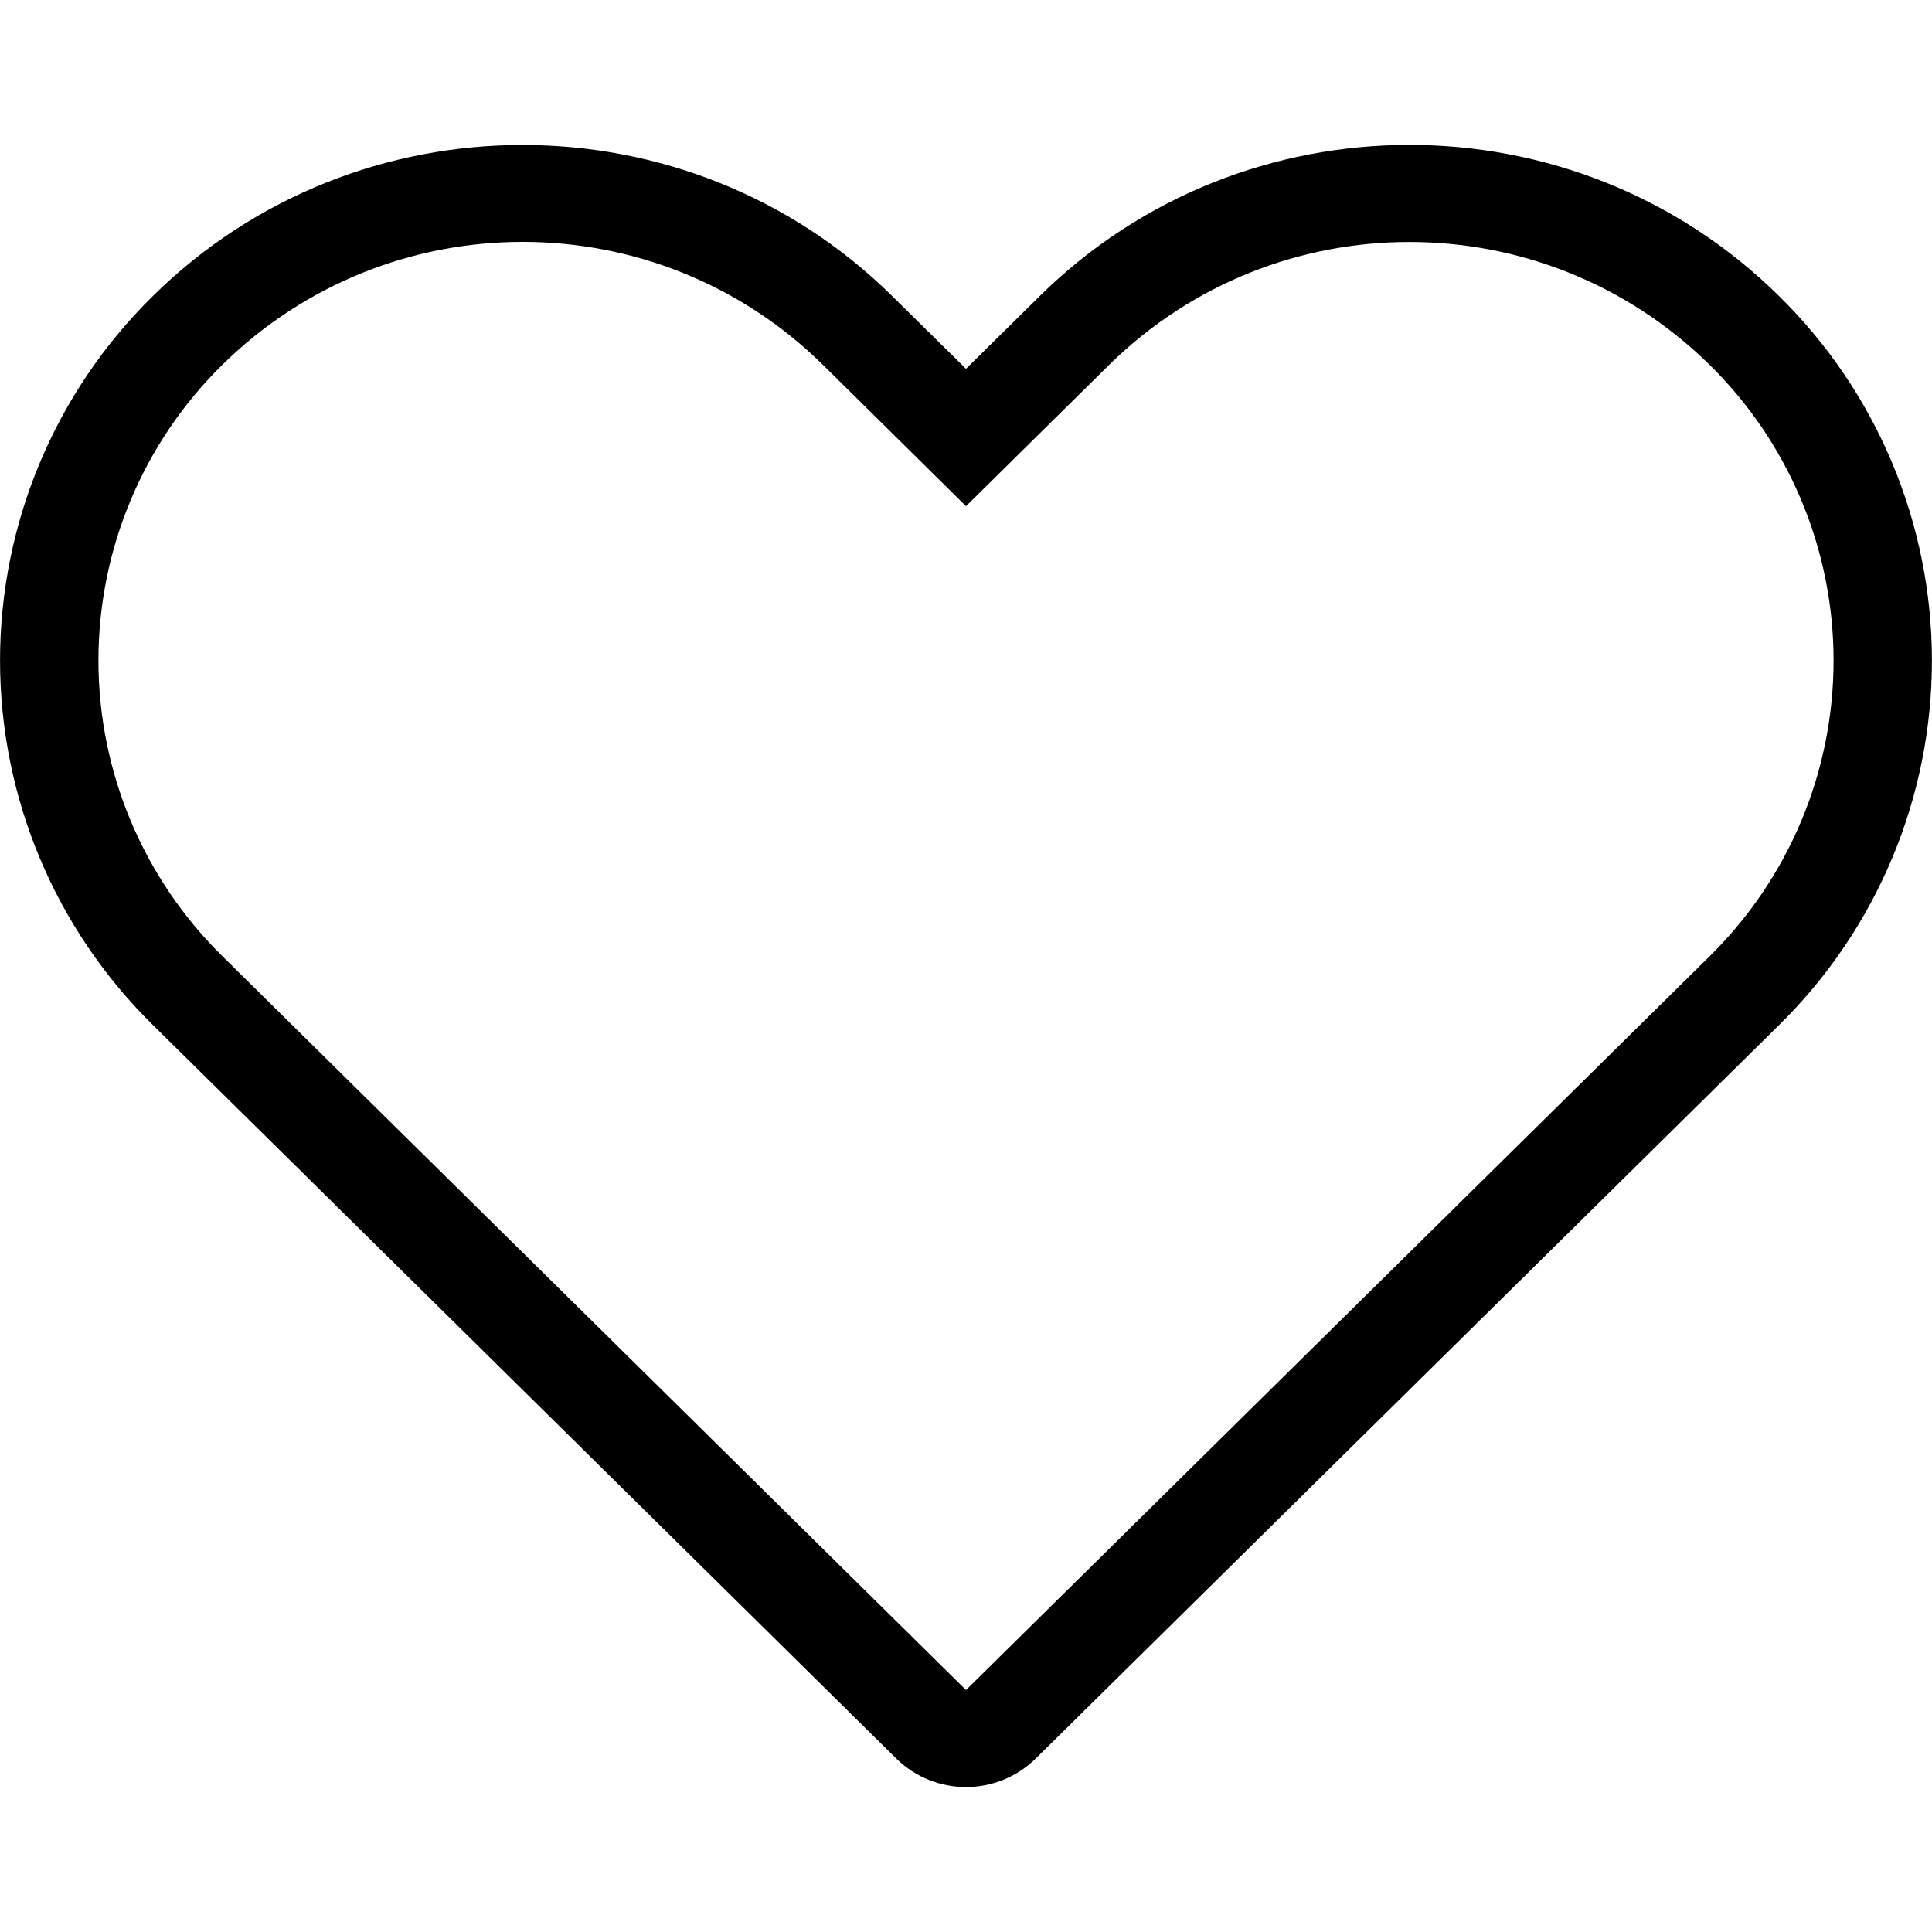
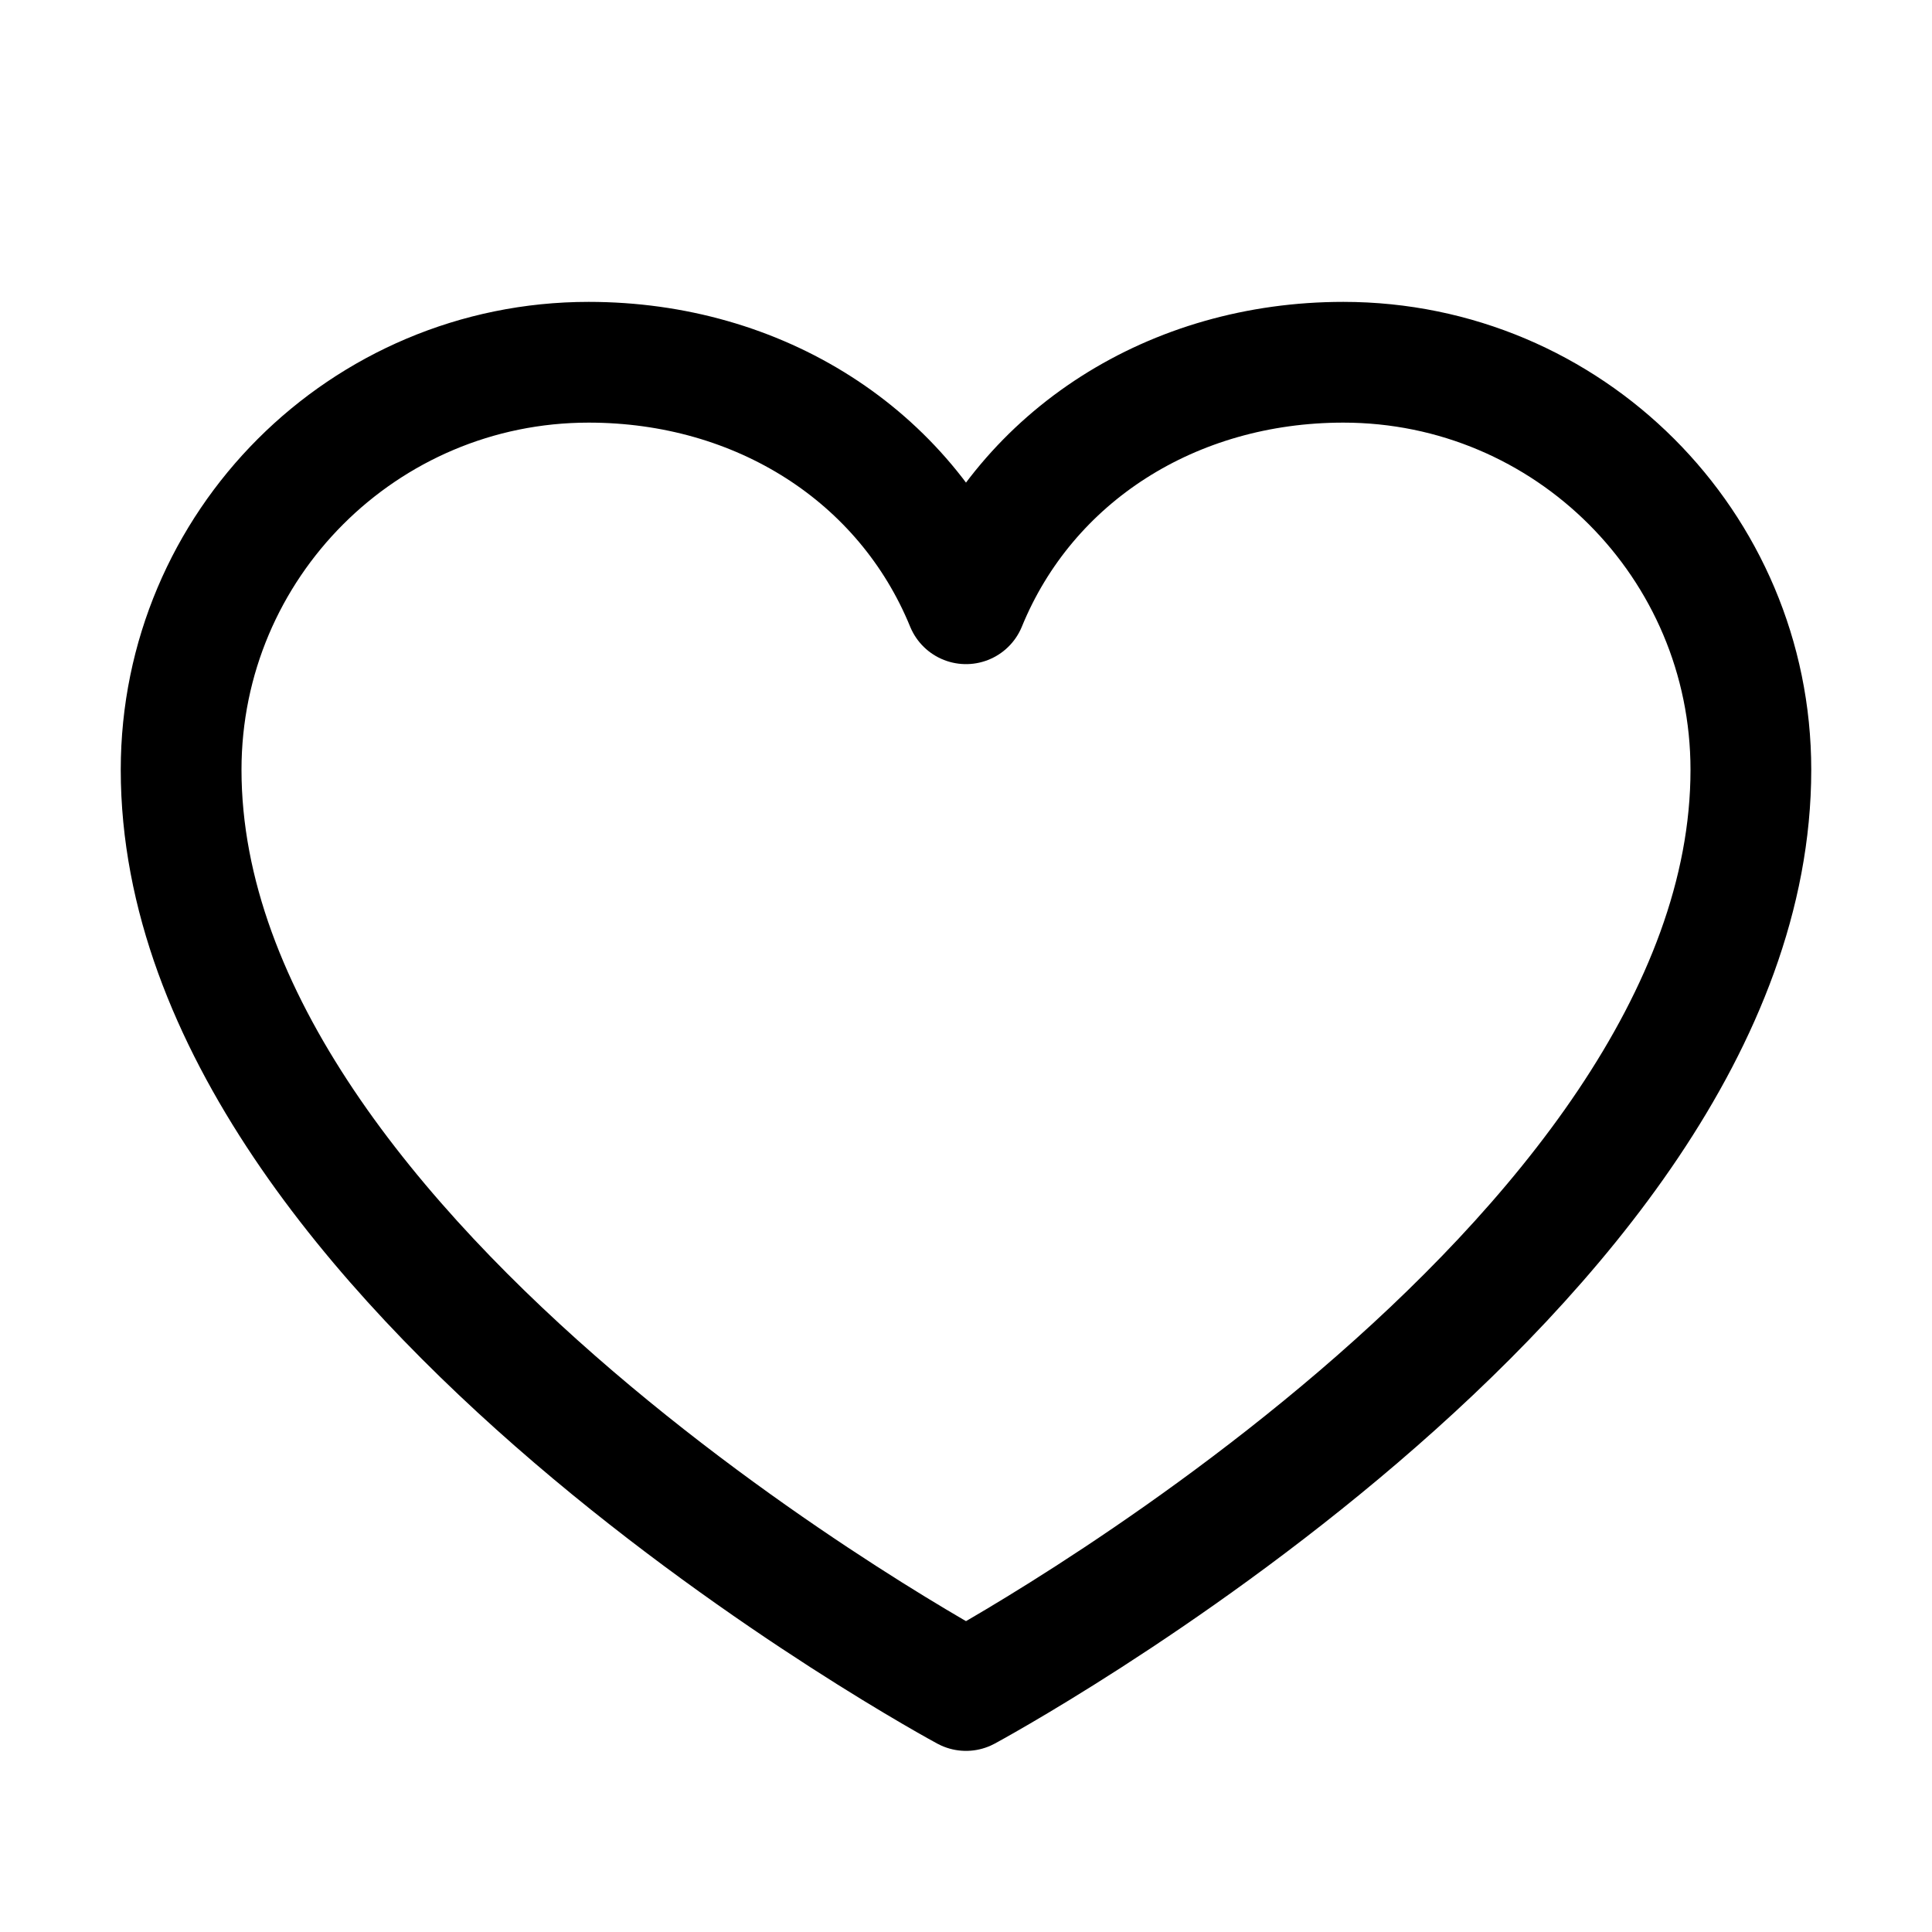
- <svg xmlns="http://www.w3.org/2000/svg" class="icon icon-accordion icon-heart" viewBox="0 0 20 20">
-   <path fill-rule="evenodd" d="M10 5.24 8.515 3.773a4.433 4.433 0 0 0-6.21 0 4.293 4.293 0 0 0 0 6.128L10 17.495l7.695-7.593a4.293 4.293 0 0 0 0-6.128 4.433 4.433 0 0 0-6.21 0zm.765-2.177c2.113-2.084 5.538-2.084 7.65 0a5.29 5.29 0 0 1 0 7.55l-7.695 7.593a1.03 1.03 0 0 1-1.44 0l-7.696-7.594a5.29 5.29 0 0 1 0-7.549C3.697.98 7.122.98 9.234 3.063l.766.755z" />
+ <svg xmlns="http://www.w3.org/2000/svg" class="icon icon-heart" viewBox="0 0 256 256">
+   <rect width="256" height="256" fill="none" />
+   <path d="M128,224S24,168,24,102A54,54,0,0,1,78,48c22.59,0,41.94,12.31,50,32,8.06-19.69,27.41-32,50-32a54,54,0,0,1,54,54C232,168,128,224,128,224Z" fill="none" stroke="currentColor" stroke-linecap="round" stroke-linejoin="round" stroke-width="16" />
</svg>
